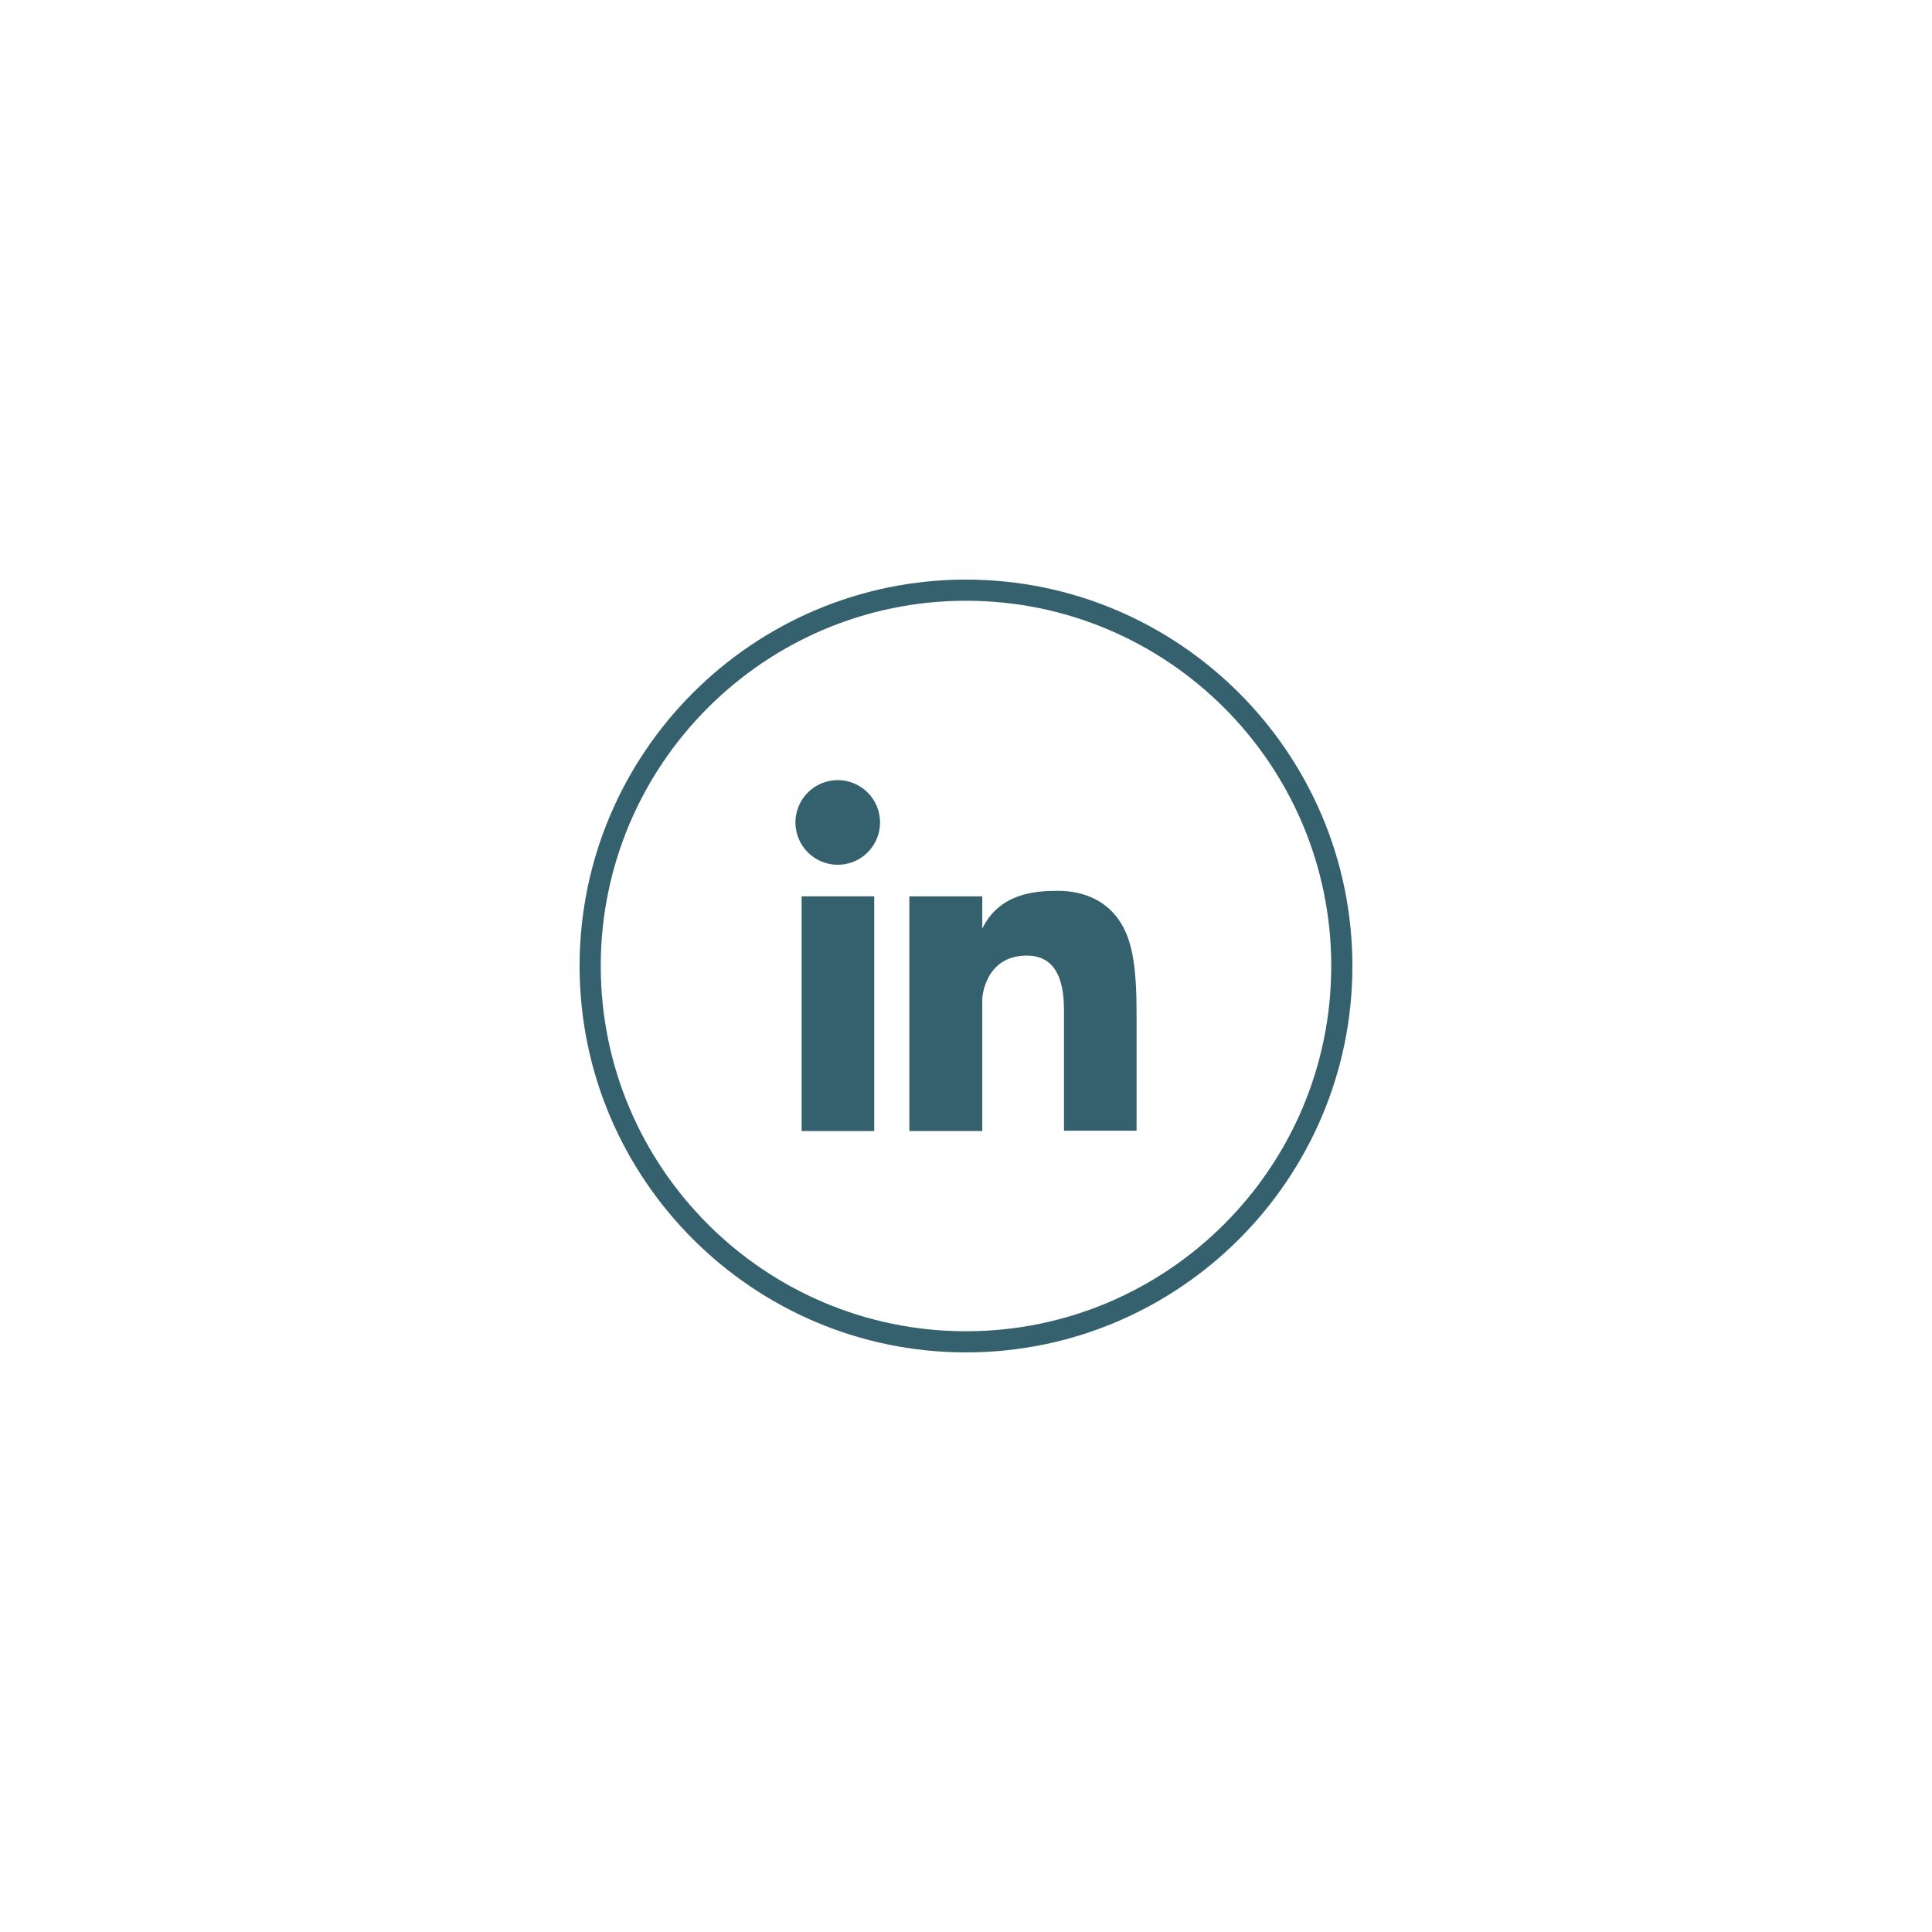
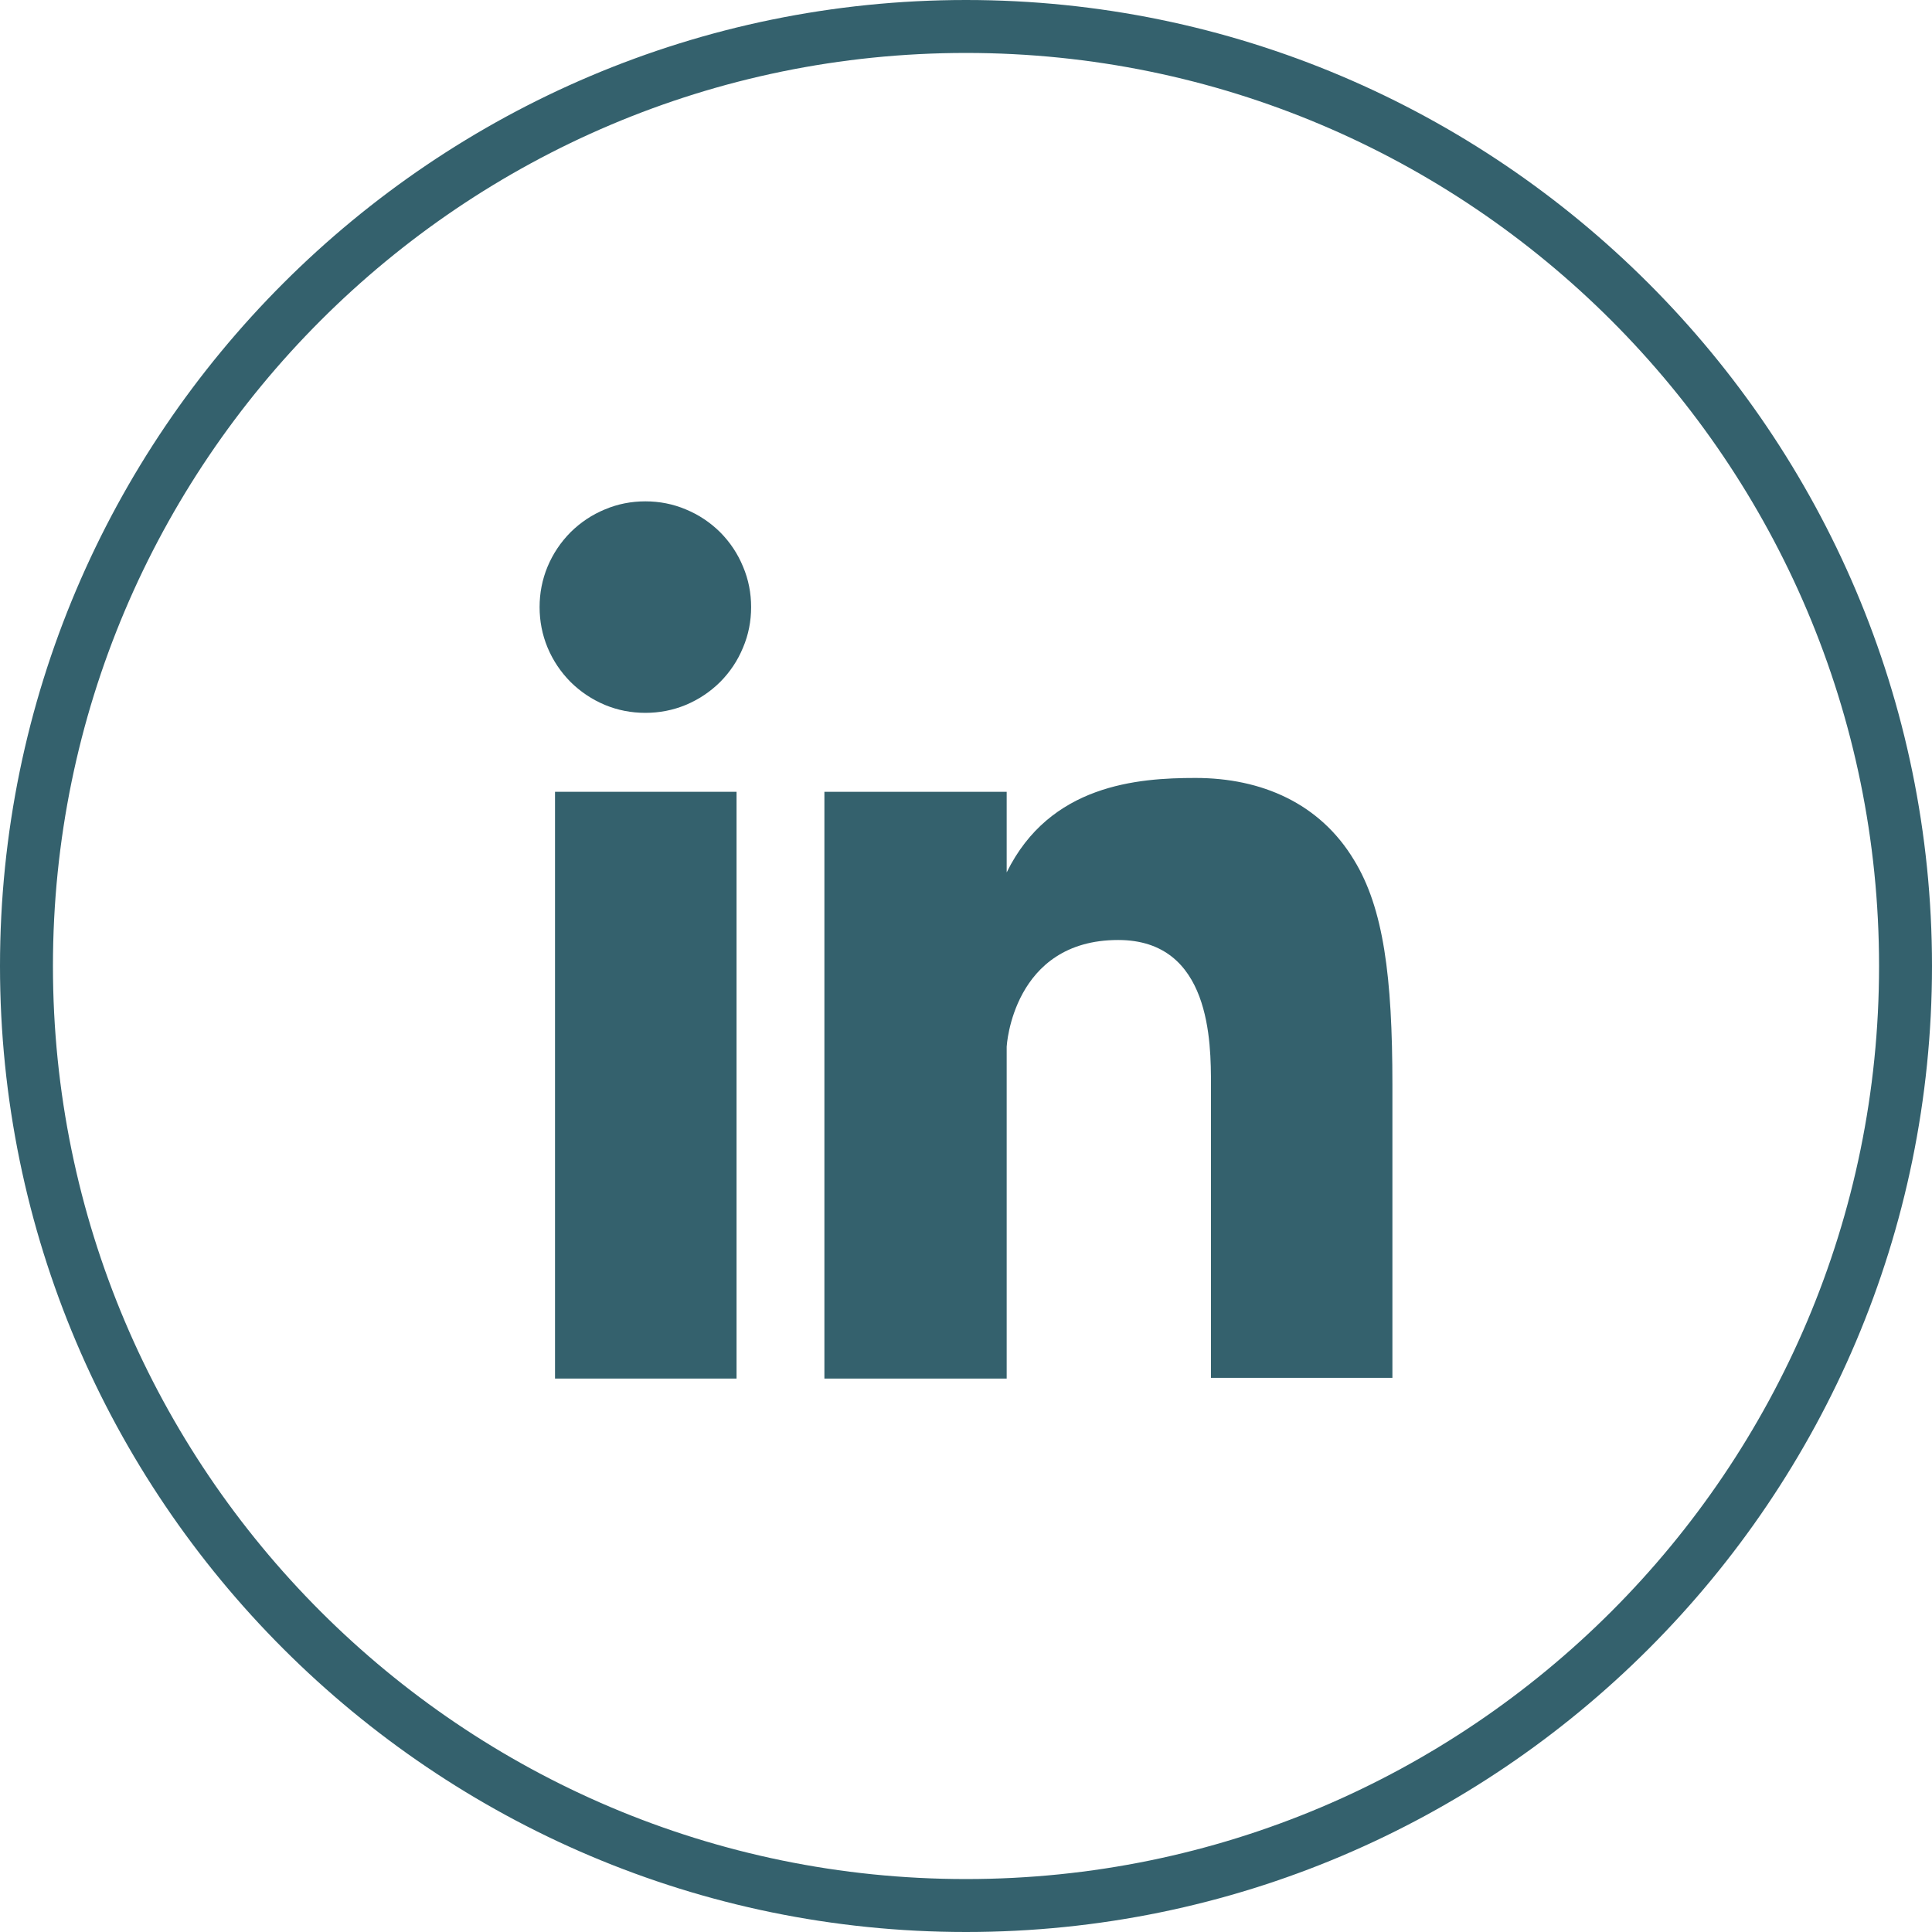
- <svg xmlns="http://www.w3.org/2000/svg" width="500" zoomAndPan="magnify" viewBox="0 0 375 375" height="500" preserveAspectRatio="xMidYMid meet" version="1.0">
-   <defs>
-     <clipPath id="aa19f33f76">
-       <path d="M 112.5 112.5 L 262.5 112.5 L 262.5 262.5 L 112.5 262.5 Z M 112.5 112.5 " clip-rule="nonzero" />
-     </clipPath>
-   </defs>
-   <path fill="#34616d" d="M 220.609 196.727 L 220.609 219.473 L 206.52 219.473 L 206.52 196.727 C 206.52 193.438 206.52 185.477 199.316 185.477 C 191.102 185.477 190.66 193.754 190.66 193.754 L 190.66 219.535 L 176.508 219.535 L 176.508 173.977 L 190.66 173.977 L 190.66 180.234 C 194.008 173.41 200.832 172.906 205.316 172.906 C 210.438 172.906 214.984 174.863 217.641 179.285 C 219.914 183.016 220.609 188.32 220.609 196.727 Z M 220.609 196.727 " fill-opacity="1" fill-rule="nonzero" />
-   <path fill="#34616d" d="M 170.82 159.637 C 170.82 160.176 170.766 160.711 170.66 161.238 C 170.555 161.766 170.402 162.281 170.195 162.777 C 169.988 163.277 169.734 163.75 169.434 164.199 C 169.137 164.648 168.793 165.062 168.414 165.445 C 168.031 165.824 167.617 166.164 167.168 166.465 C 166.719 166.766 166.246 167.02 165.75 167.223 C 165.25 167.43 164.738 167.586 164.207 167.691 C 163.68 167.797 163.145 167.848 162.605 167.848 C 162.066 167.848 161.531 167.797 161.004 167.691 C 160.473 167.586 159.961 167.43 159.461 167.223 C 158.965 167.02 158.492 166.766 158.043 166.465 C 157.594 166.164 157.18 165.824 156.797 165.445 C 156.414 165.062 156.074 164.648 155.777 164.199 C 155.477 163.75 155.223 163.277 155.016 162.777 C 154.809 162.281 154.656 161.766 154.551 161.238 C 154.445 160.711 154.391 160.176 154.391 159.637 C 154.391 159.098 154.445 158.562 154.551 158.031 C 154.656 157.504 154.809 156.992 155.016 156.492 C 155.223 155.992 155.477 155.52 155.777 155.07 C 156.074 154.625 156.414 154.207 156.797 153.828 C 157.18 153.445 157.594 153.105 158.043 152.805 C 158.492 152.508 158.965 152.254 159.461 152.047 C 159.961 151.84 160.473 151.684 161.004 151.578 C 161.531 151.473 162.066 151.422 162.605 151.422 C 163.145 151.422 163.68 151.473 164.207 151.578 C 164.738 151.684 165.25 151.84 165.75 152.047 C 166.246 152.254 166.719 152.508 167.168 152.805 C 167.617 153.105 168.031 153.445 168.414 153.828 C 168.793 154.207 169.137 154.625 169.434 155.07 C 169.734 155.52 169.988 155.992 170.195 156.492 C 170.402 156.992 170.555 157.504 170.66 158.031 C 170.766 158.562 170.82 159.098 170.82 159.637 Z M 170.82 159.637 " fill-opacity="1" fill-rule="nonzero" />
-   <path fill="#34616d" d="M 155.594 173.977 L 169.684 173.977 L 169.684 219.535 L 155.594 219.535 Z M 155.594 173.977 " fill-opacity="1" fill-rule="nonzero" />
-   <g clip-path="url(#aa19f33f76)">
-     <path fill="#34616d" d="M 187.5 262.5 C 146.176 262.5 112.5 228.887 112.5 187.5 C 112.5 146.113 146.176 112.5 187.5 112.5 C 228.824 112.5 262.5 146.176 262.5 187.5 C 262.5 228.824 228.887 262.5 187.5 262.5 Z M 187.5 116.605 C 148.391 116.605 116.605 148.391 116.605 187.5 C 116.605 226.609 148.391 258.395 187.5 258.395 C 226.609 258.395 258.395 226.609 258.395 187.5 C 258.395 148.391 226.609 116.605 187.5 116.605 Z M 187.5 116.605 " fill-opacity="1" fill-rule="nonzero" />
-   </g>
+ <svg xmlns="http://www.w3.org/2000/svg" width="96" zoomAndPan="magnify" viewBox="0 0 72 72" height="96" preserveAspectRatio="xMidYMid meet" version="1.0">
+   <path fill="#34616d" d="M 51.891 40.43 L 51.891 51.348 L 45.129 51.348 L 45.129 40.43 C 45.129 38.852 45.129 35.031 41.672 35.031 C 37.73 35.031 37.516 39.004 37.516 39.004 L 37.516 51.375 L 30.723 51.375 L 30.723 29.508 L 37.516 29.508 L 37.516 32.512 C 39.125 29.238 42.398 28.992 44.551 28.992 C 47.008 28.992 49.191 29.934 50.465 32.059 C 51.559 33.848 51.891 36.395 51.891 40.43 Z M 51.891 40.43 " fill-opacity="1" fill-rule="nonzero" />
+   <path fill="#34616d" d="M 27.992 22.625 C 27.992 23.148 27.895 23.652 27.691 24.133 C 27.492 24.617 27.207 25.043 26.84 25.414 C 26.469 25.781 26.043 26.066 25.559 26.27 C 25.078 26.469 24.574 26.566 24.051 26.566 C 23.527 26.566 23.023 26.469 22.543 26.27 C 22.059 26.066 21.633 25.781 21.262 25.414 C 20.895 25.043 20.609 24.617 20.406 24.133 C 20.207 23.652 20.109 23.148 20.109 22.625 C 20.109 22.102 20.207 21.598 20.406 21.117 C 20.609 20.633 20.895 20.207 21.262 19.836 C 21.633 19.469 22.059 19.184 22.543 18.984 C 23.023 18.781 23.527 18.684 24.051 18.684 C 24.574 18.684 25.078 18.781 25.559 18.984 C 26.043 19.184 26.469 19.469 26.84 19.836 C 27.207 20.207 27.492 20.633 27.691 21.117 C 27.895 21.598 27.992 22.102 27.992 22.625 Z M 27.992 22.625 " fill-opacity="1" fill-rule="nonzero" />
+   <path fill="#34616d" d="M 20.684 29.508 L 27.449 29.508 L 27.449 51.375 L 20.684 51.375 Z M 20.684 29.508 " fill-opacity="1" fill-rule="nonzero" />
+   <path fill="#34616d" d="M 36 72 C 16.164 72 0 55.863 0 36 C 0 16.137 16.164 0 36 0 C 55.836 0 72 16.164 72 36 C 72 55.836 55.863 72 36 72 Z M 36 1.973 C 17.227 1.973 1.973 17.227 1.973 36 C 1.973 54.773 17.227 70.027 36 70.027 C 54.773 70.027 70.027 54.773 70.027 36 C 70.027 17.227 54.773 1.973 36 1.973 Z M 36 1.973 " fill-opacity="1" fill-rule="nonzero" />
</svg>
